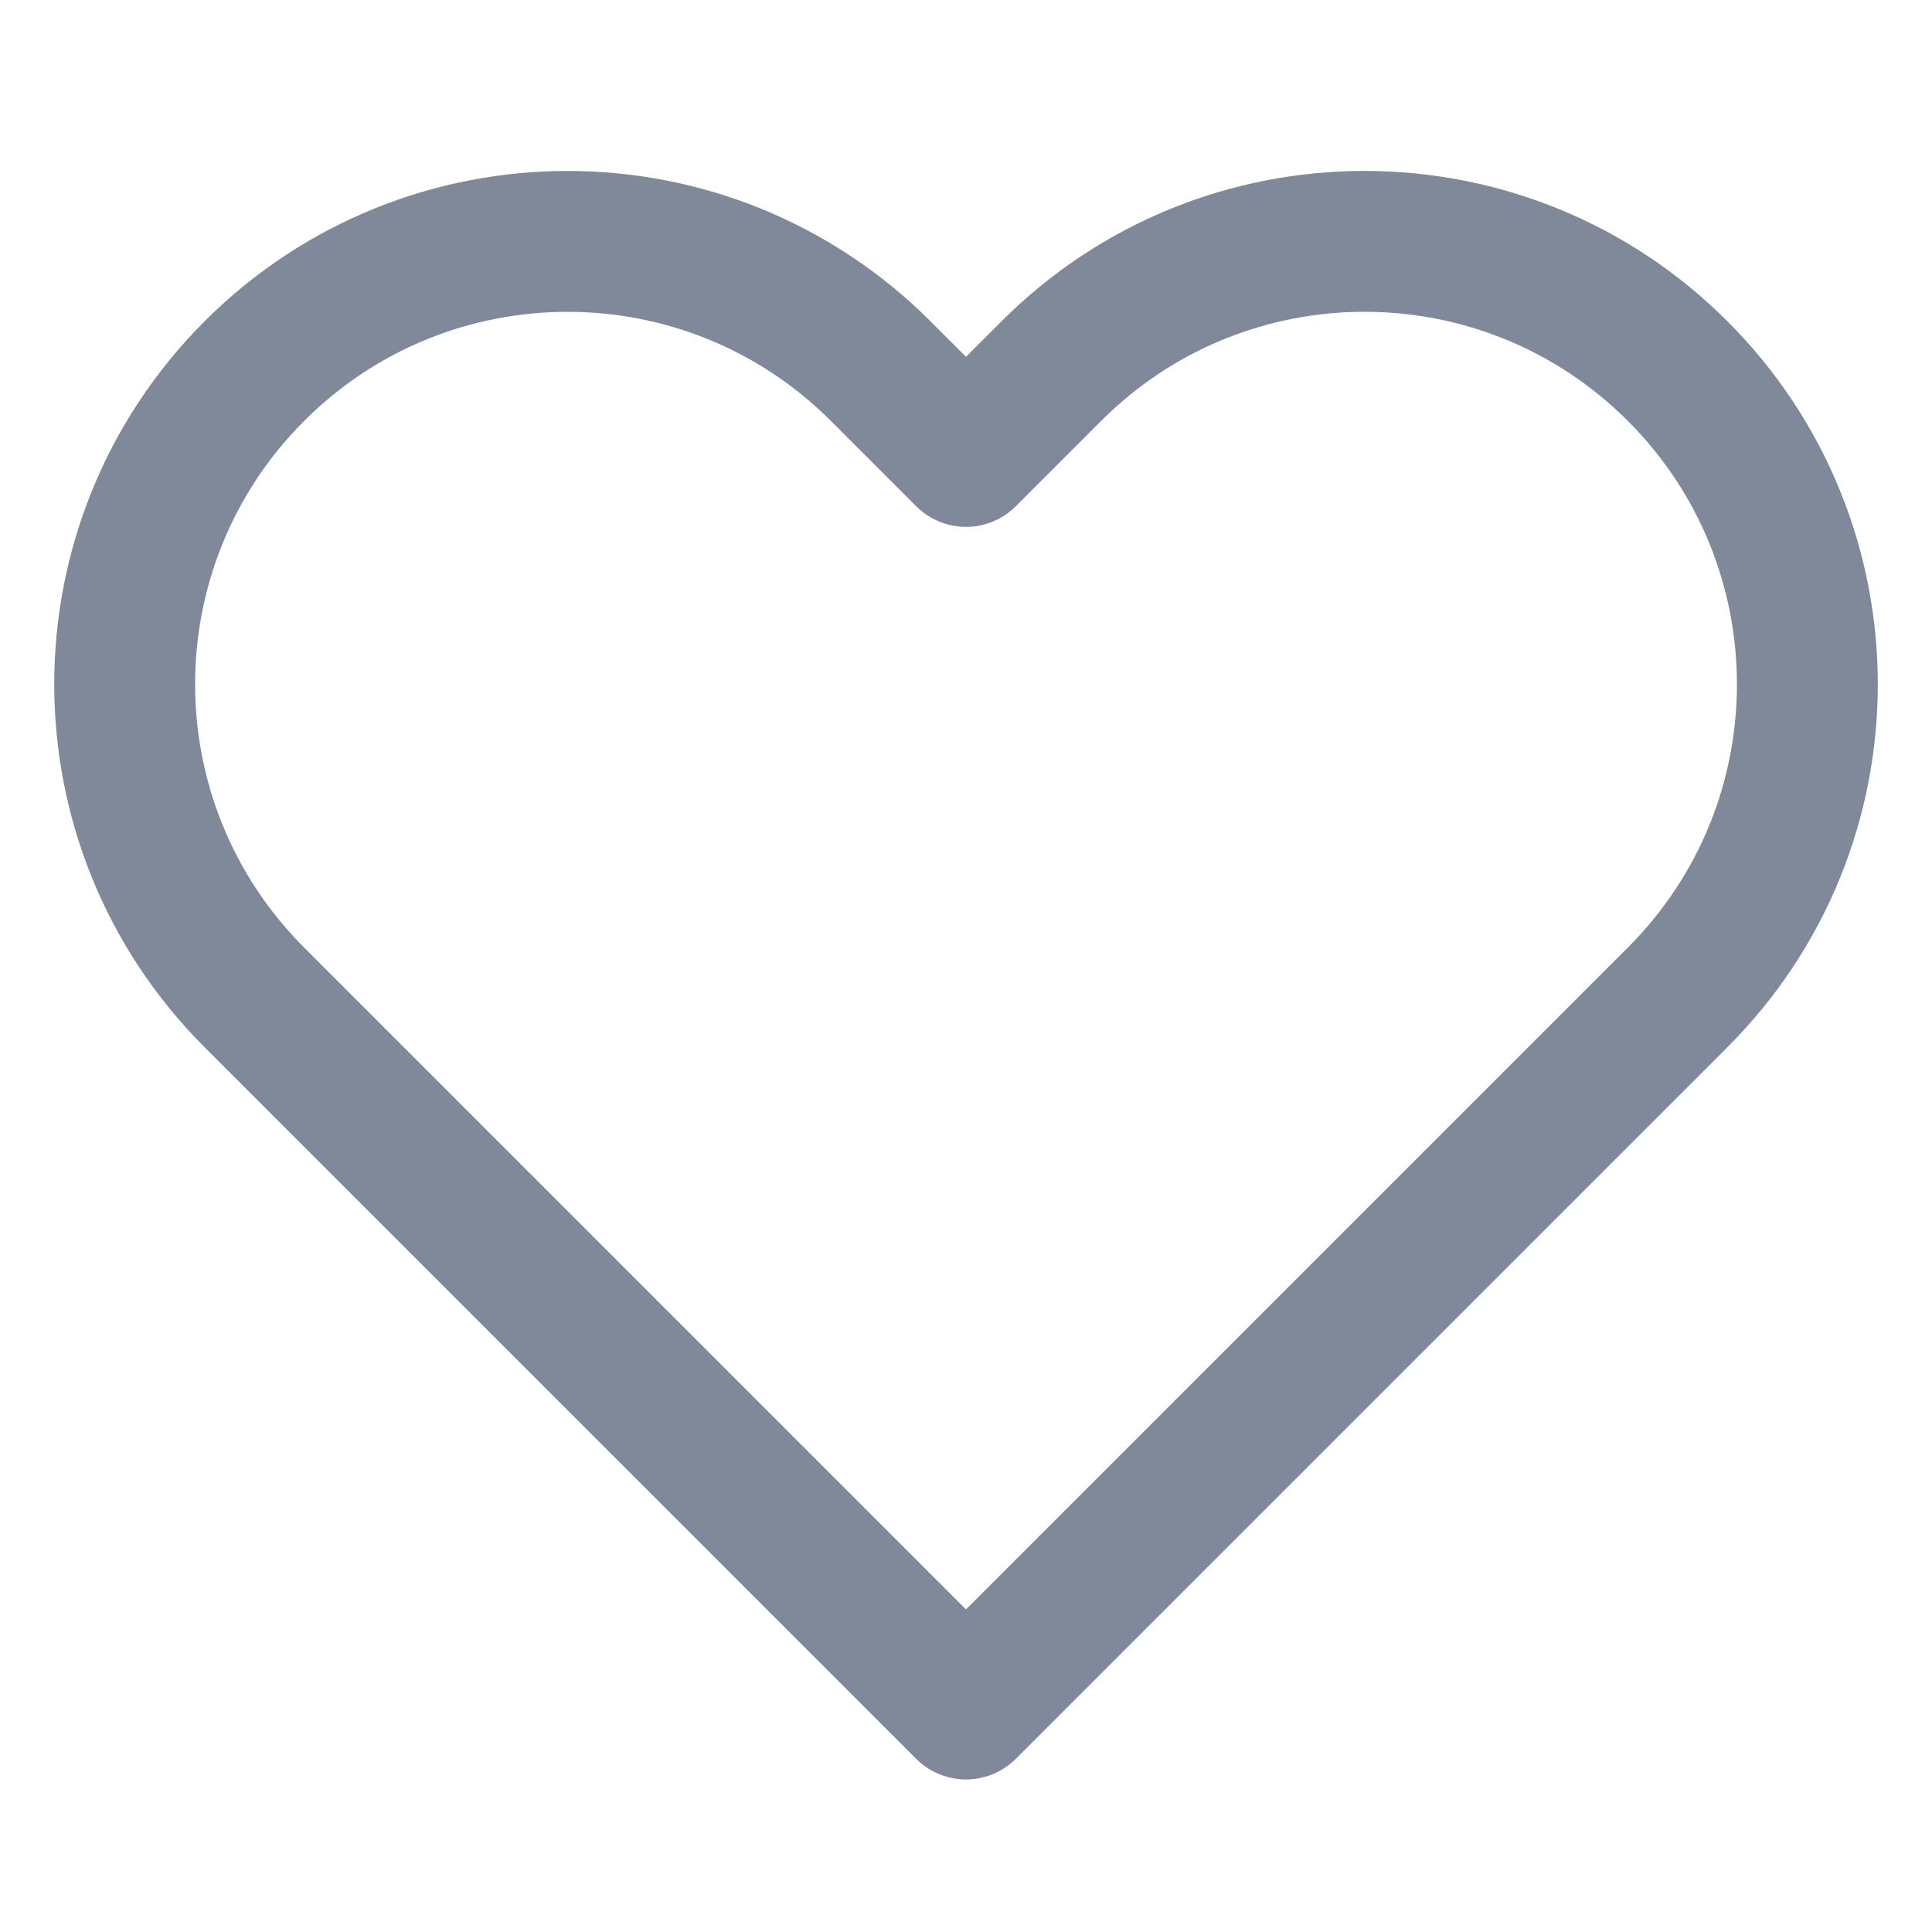
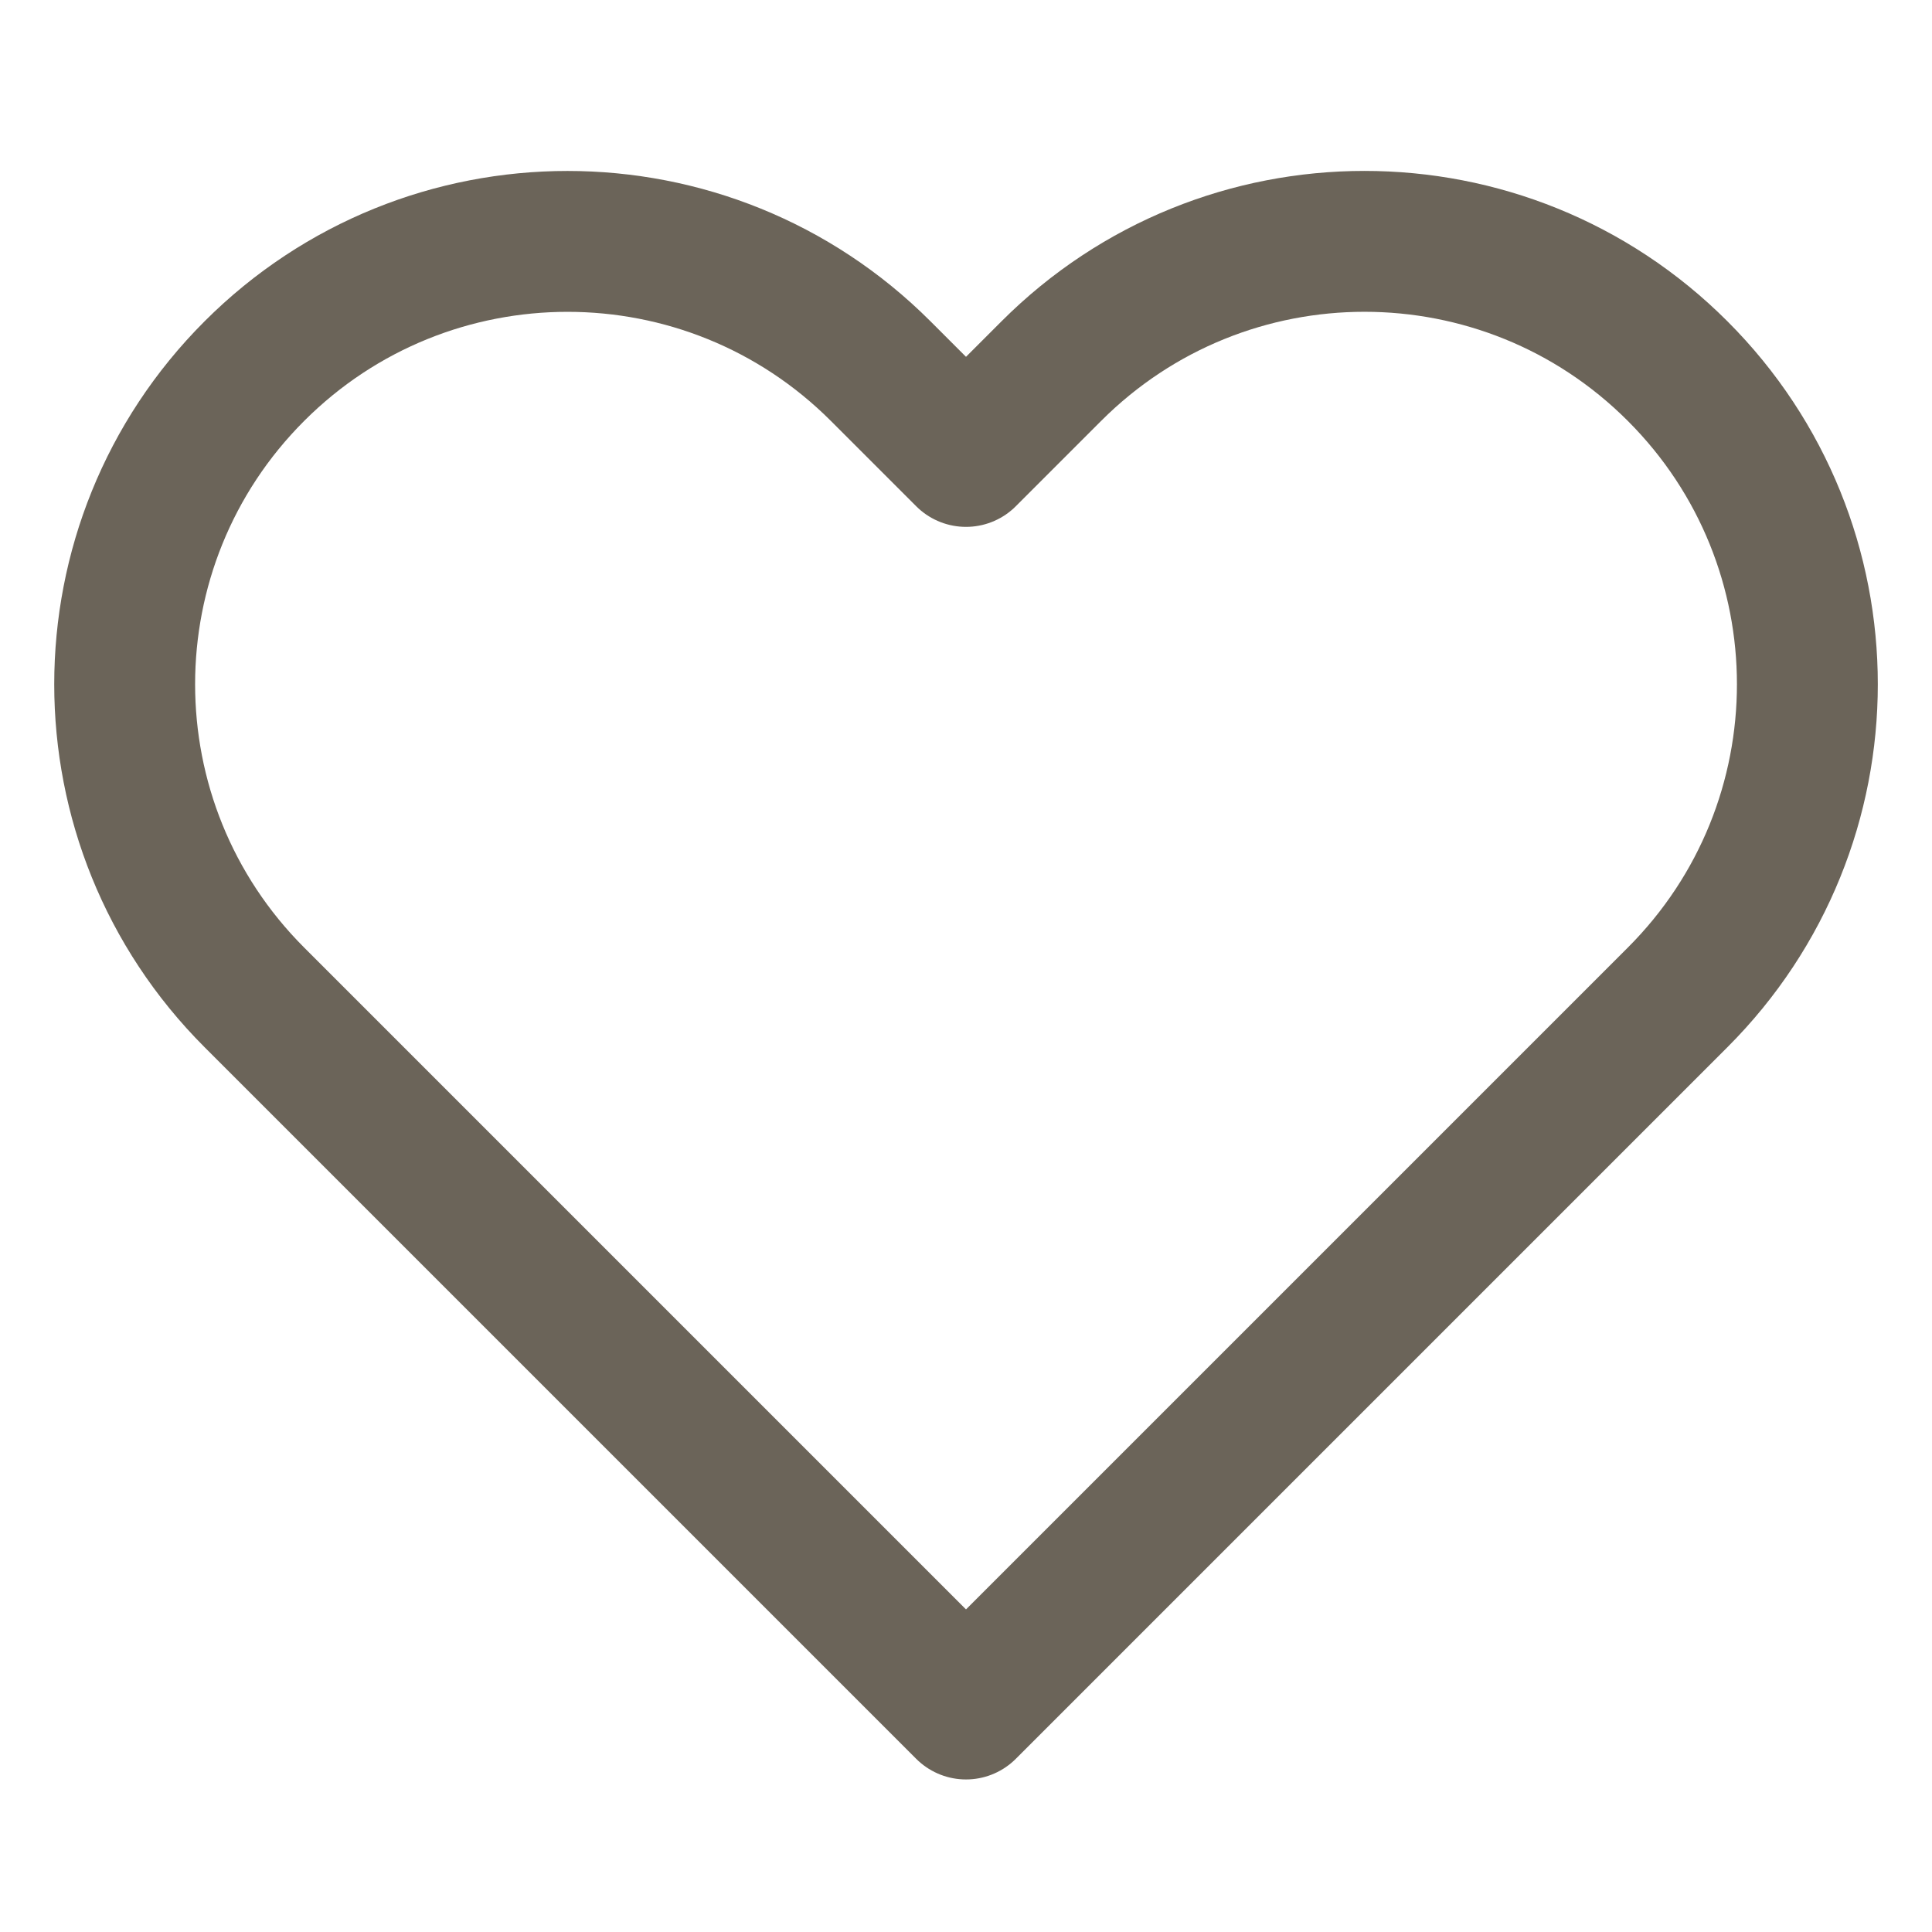
- <svg xmlns="http://www.w3.org/2000/svg" width="24" height="24" viewBox="0 0 24 24" fill="none" stroke="#7f899a" stroke-width="1.75" stroke-linecap="round" stroke-linejoin="round">
+ <svg xmlns="http://www.w3.org/2000/svg" width="24" height="24" viewBox="0 0 24 24" fill="none" stroke="#6b6459" stroke-width="1.75" stroke-linecap="round" stroke-linejoin="round">
  <path d="M20.84 4.61a5.5 5.5 0 0 0-7.78 0L12 5.67l-1.06-1.06a5.5 5.5 0 0 0-7.78 7.78l1.06 1.06L12 21.23l7.78-7.78 1.06-1.06a5.5 5.5 0 0 0 0-7.78z" />
</svg>
